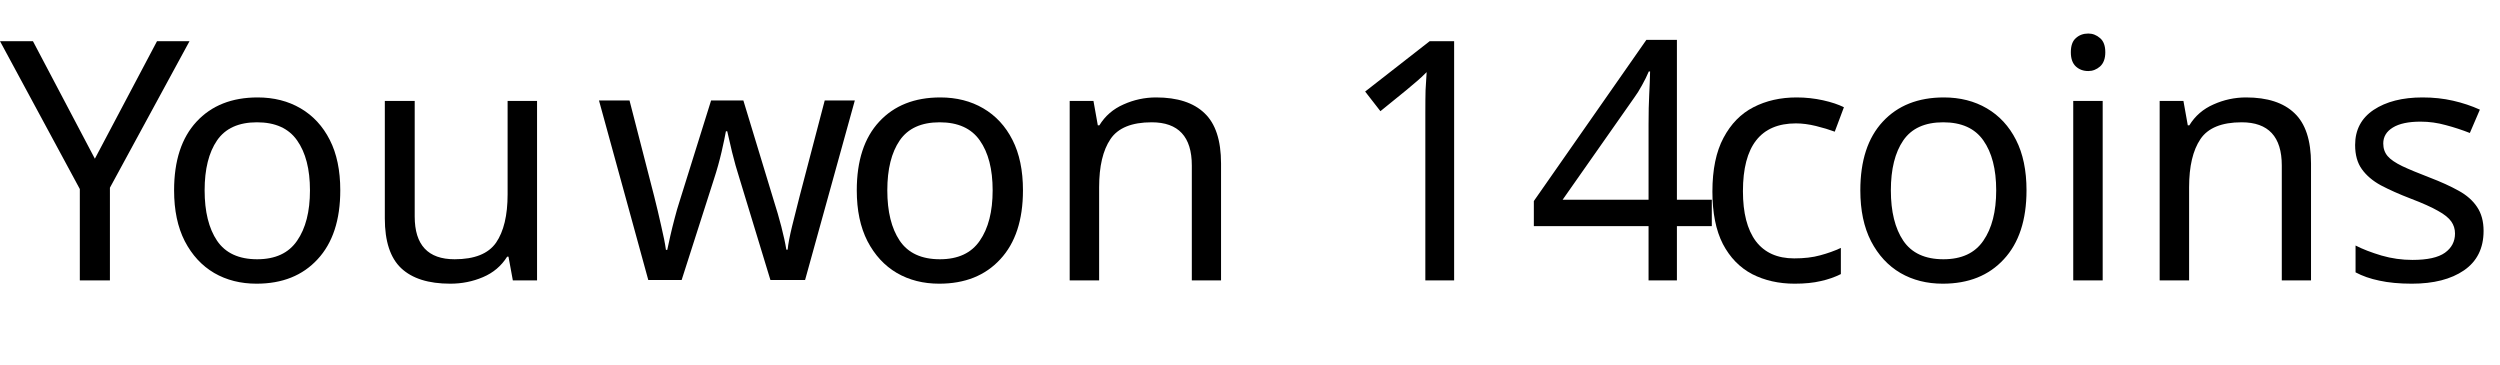
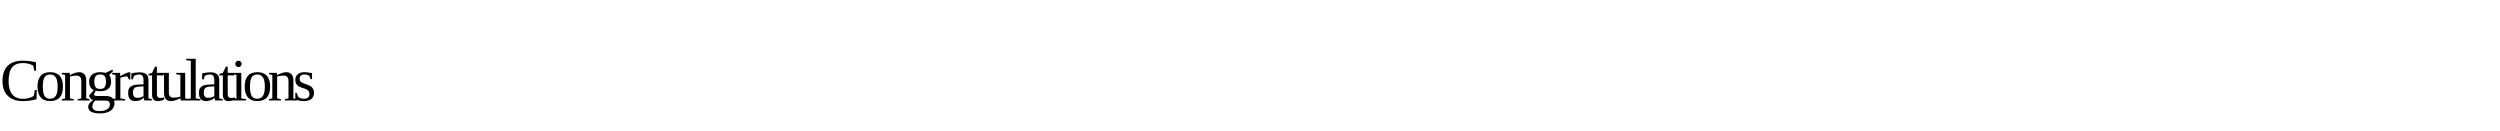
- <svg xmlns="http://www.w3.org/2000/svg" id="Layer_1" data-name="Layer 1" width="179.11" height="26.09" viewBox="0 0 179.11 26.09">
-   <text class="svg_text" transform="translate(0 20.09)" font-size="24" font-family="MyriadPro-Regular, Myriad Pro" letter-spacing="-0.08em">Y<tspan x="11.16" y="0" letter-spacing="0em">ou </tspan>
-     <tspan x="42.65" y="0" letter-spacing="-0.01em">w</tspan>
-     <tspan x="60.07" y="0" letter-spacing="0em">on 14 </tspan>
-     <tspan x="121.37" y="0" letter-spacing="-0.01em">c</tspan>
-     <tspan x="131.97" y="0" letter-spacing="0em">oins!</tspan>
-   </text>
+ <svg xmlns="http://www.w3.org/2000/svg" id="Layer_1" data-name="Layer 1" width="500" height="26.09" viewBox="0 0 500 26.09">
+   <text class="svg_text" transform="translate(0 20.09)" letter-spacing="-0.08em">Congratulations</text>
</svg>
